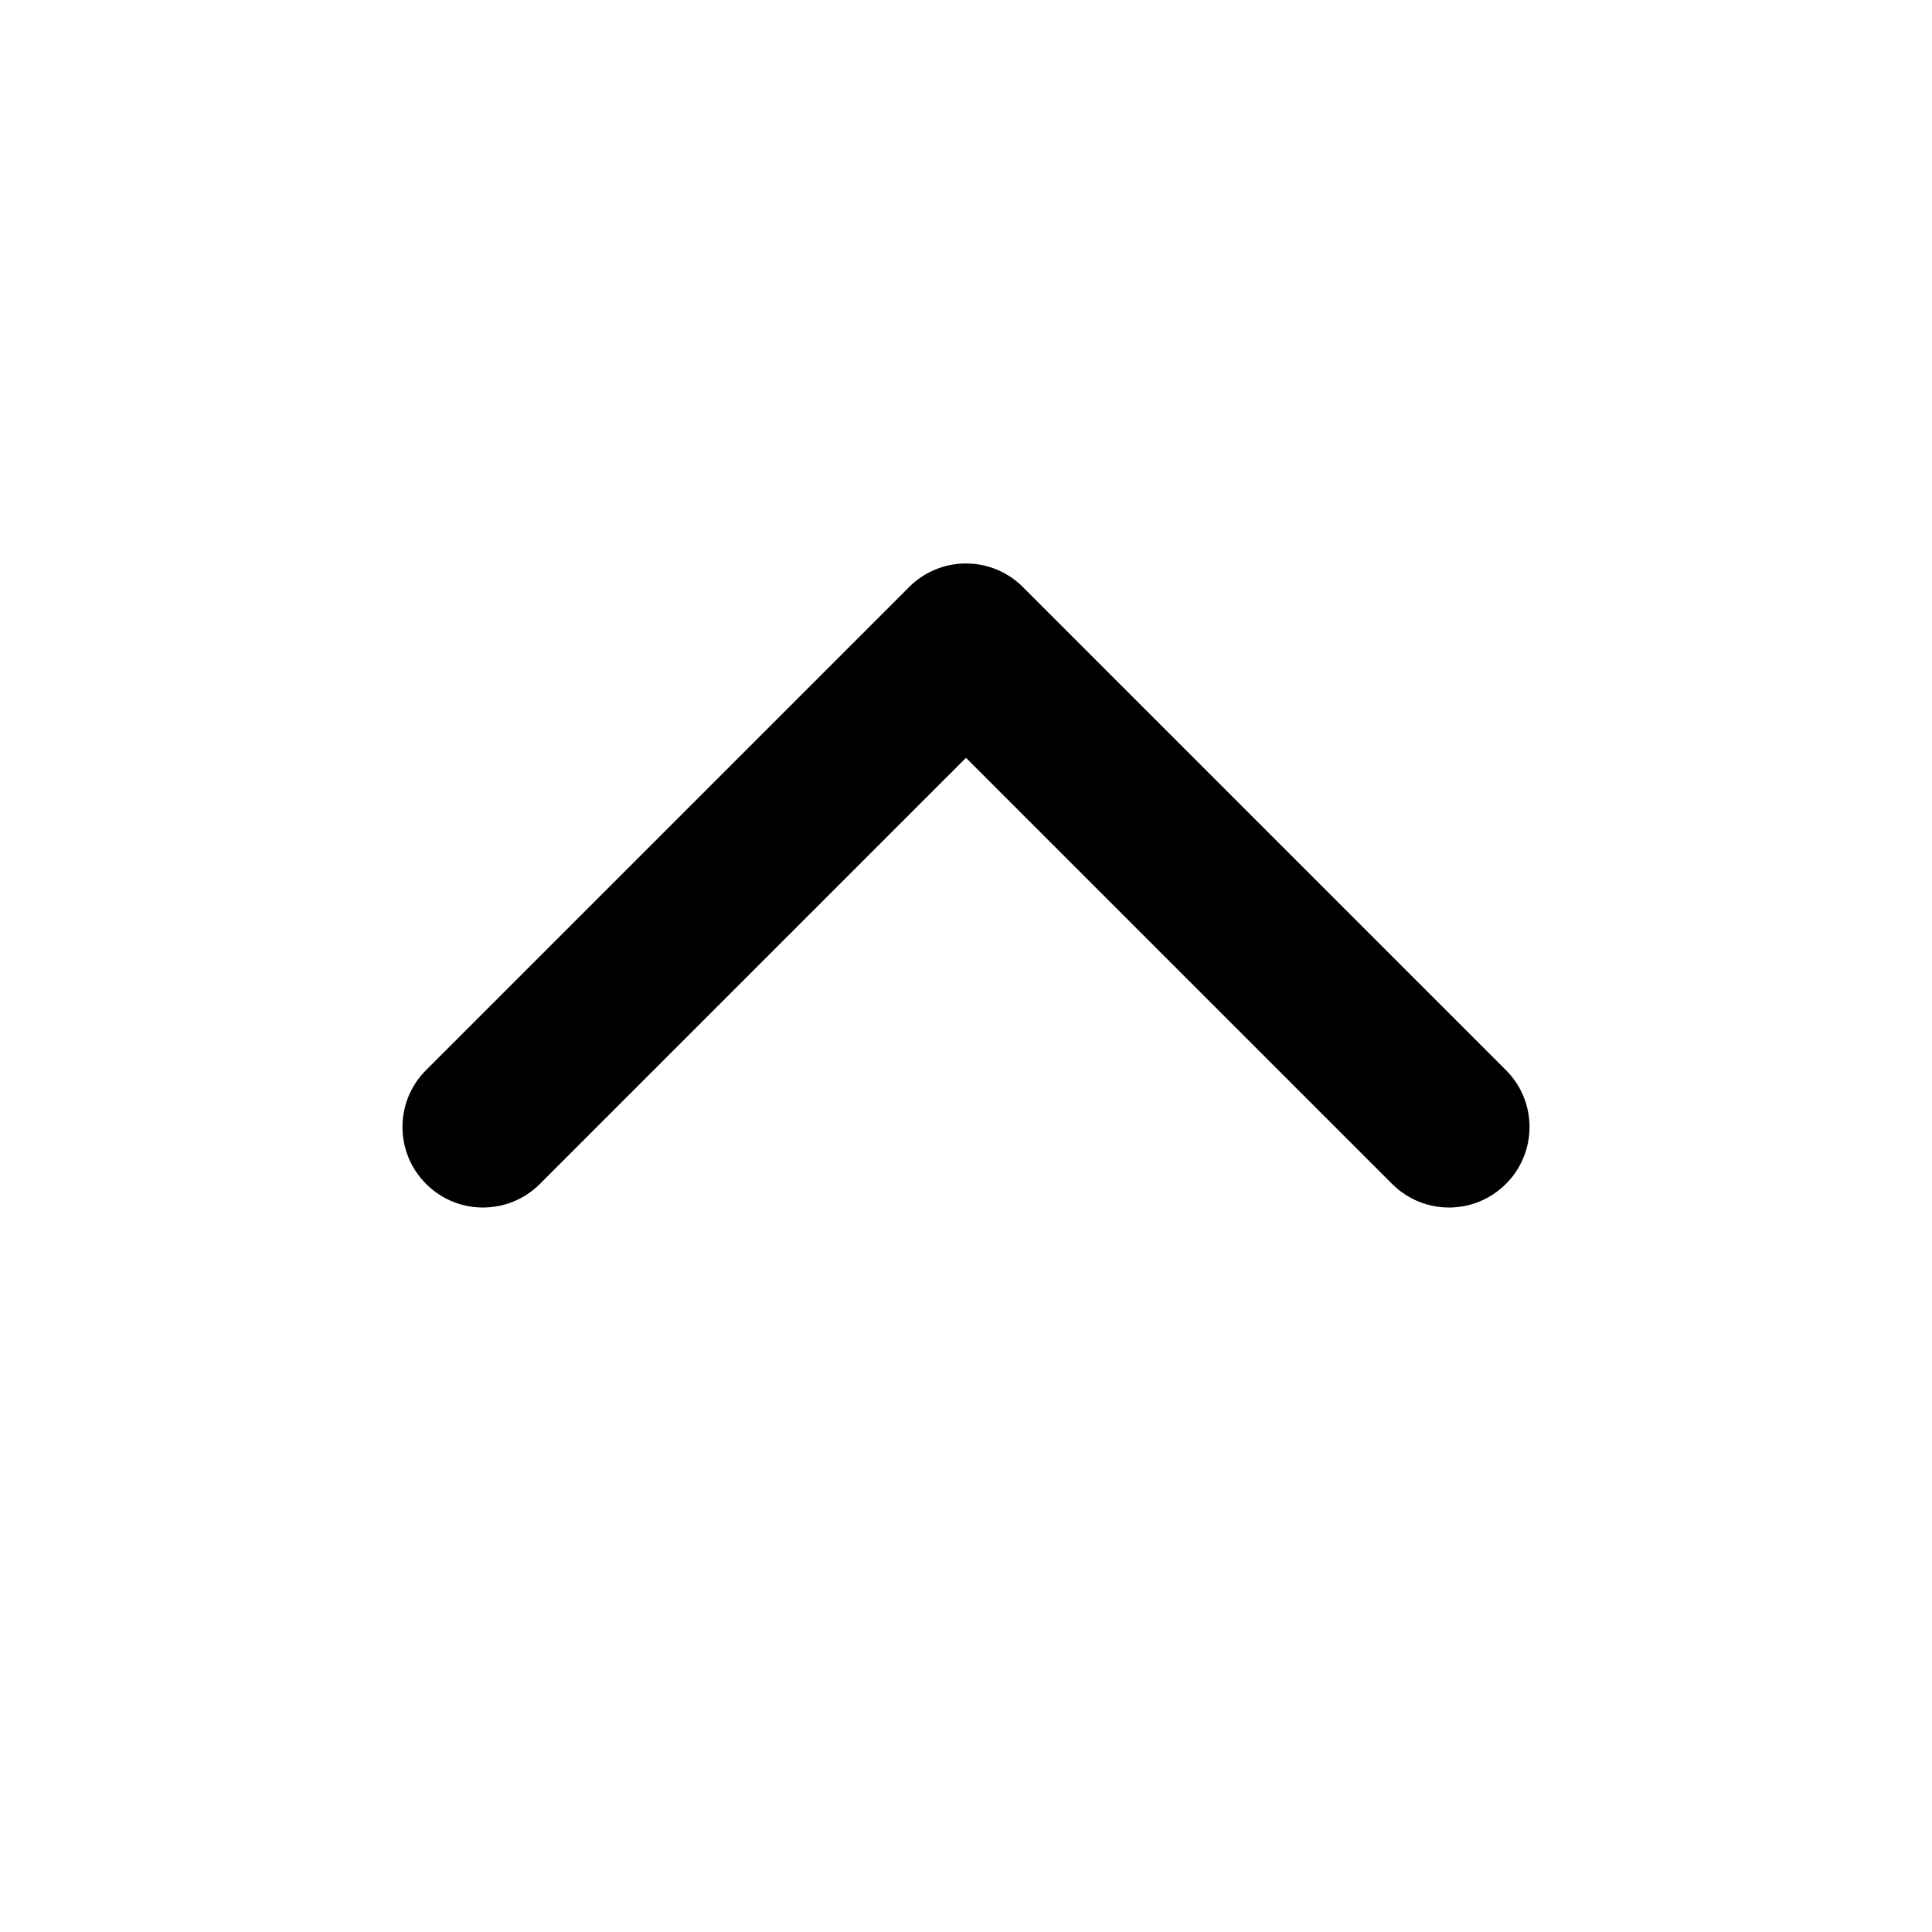
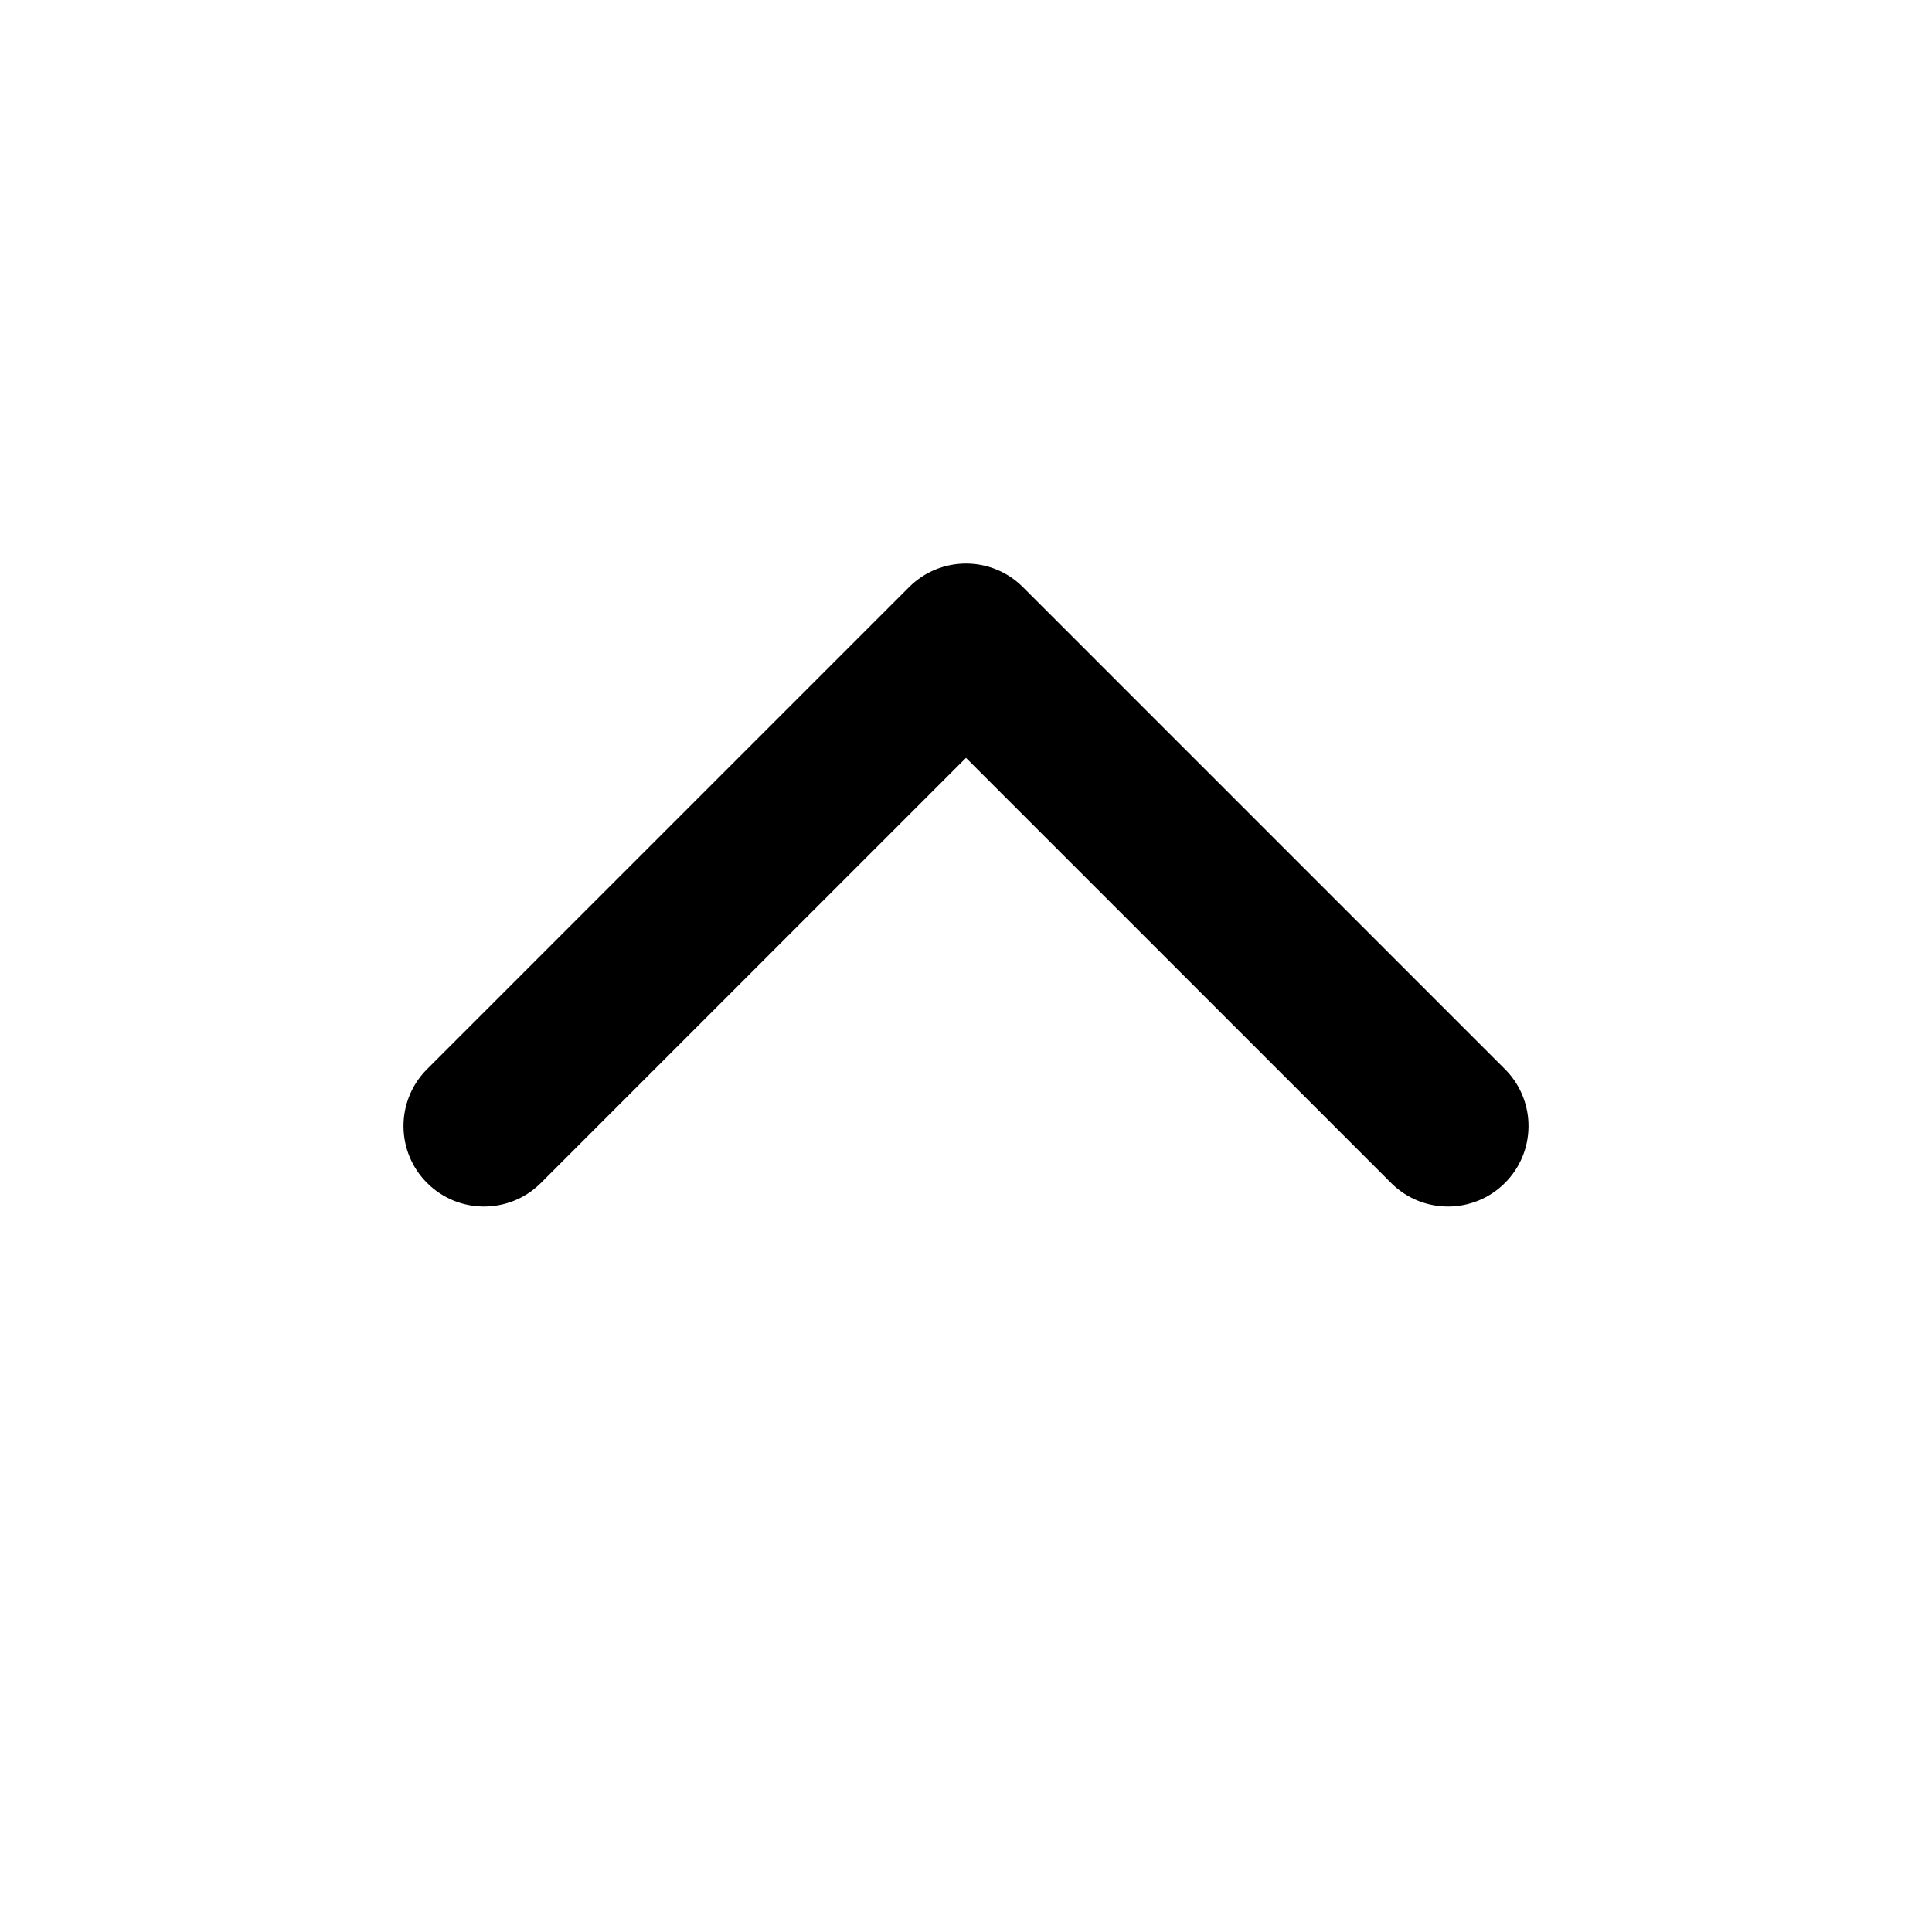
- <svg xmlns="http://www.w3.org/2000/svg" width="24" height="24" viewBox="0 0 24 24" fill="none">
-   <g id="Container">
-     <path id="Union" fill-rule="evenodd" clip-rule="evenodd" d="M11.293 7.293C11.683 6.902 12.317 6.902 12.707 7.293L18.707 13.293C19.098 13.683 19.098 14.317 18.707 14.707C18.317 15.098 17.683 15.098 17.293 14.707L12 9.414L6.707 14.707C6.317 15.098 5.683 15.098 5.293 14.707C4.902 14.317 4.902 13.683 5.293 13.293L11.293 7.293Z" fill="black" />
-   </g>
+ <svg xmlns="http://www.w3.org/2000/svg" width="24" height="24" fill="none">
+   <path fill="#000" fill-rule="evenodd" d="M11.293 7.293a1 1 0 0 1 1.414 0l6 6a1 1 0 0 1-1.414 1.414L12 9.414l-5.293 5.293a1 1 0 0 1-1.414-1.414l6-6Z" clip-rule="evenodd" />
</svg>
